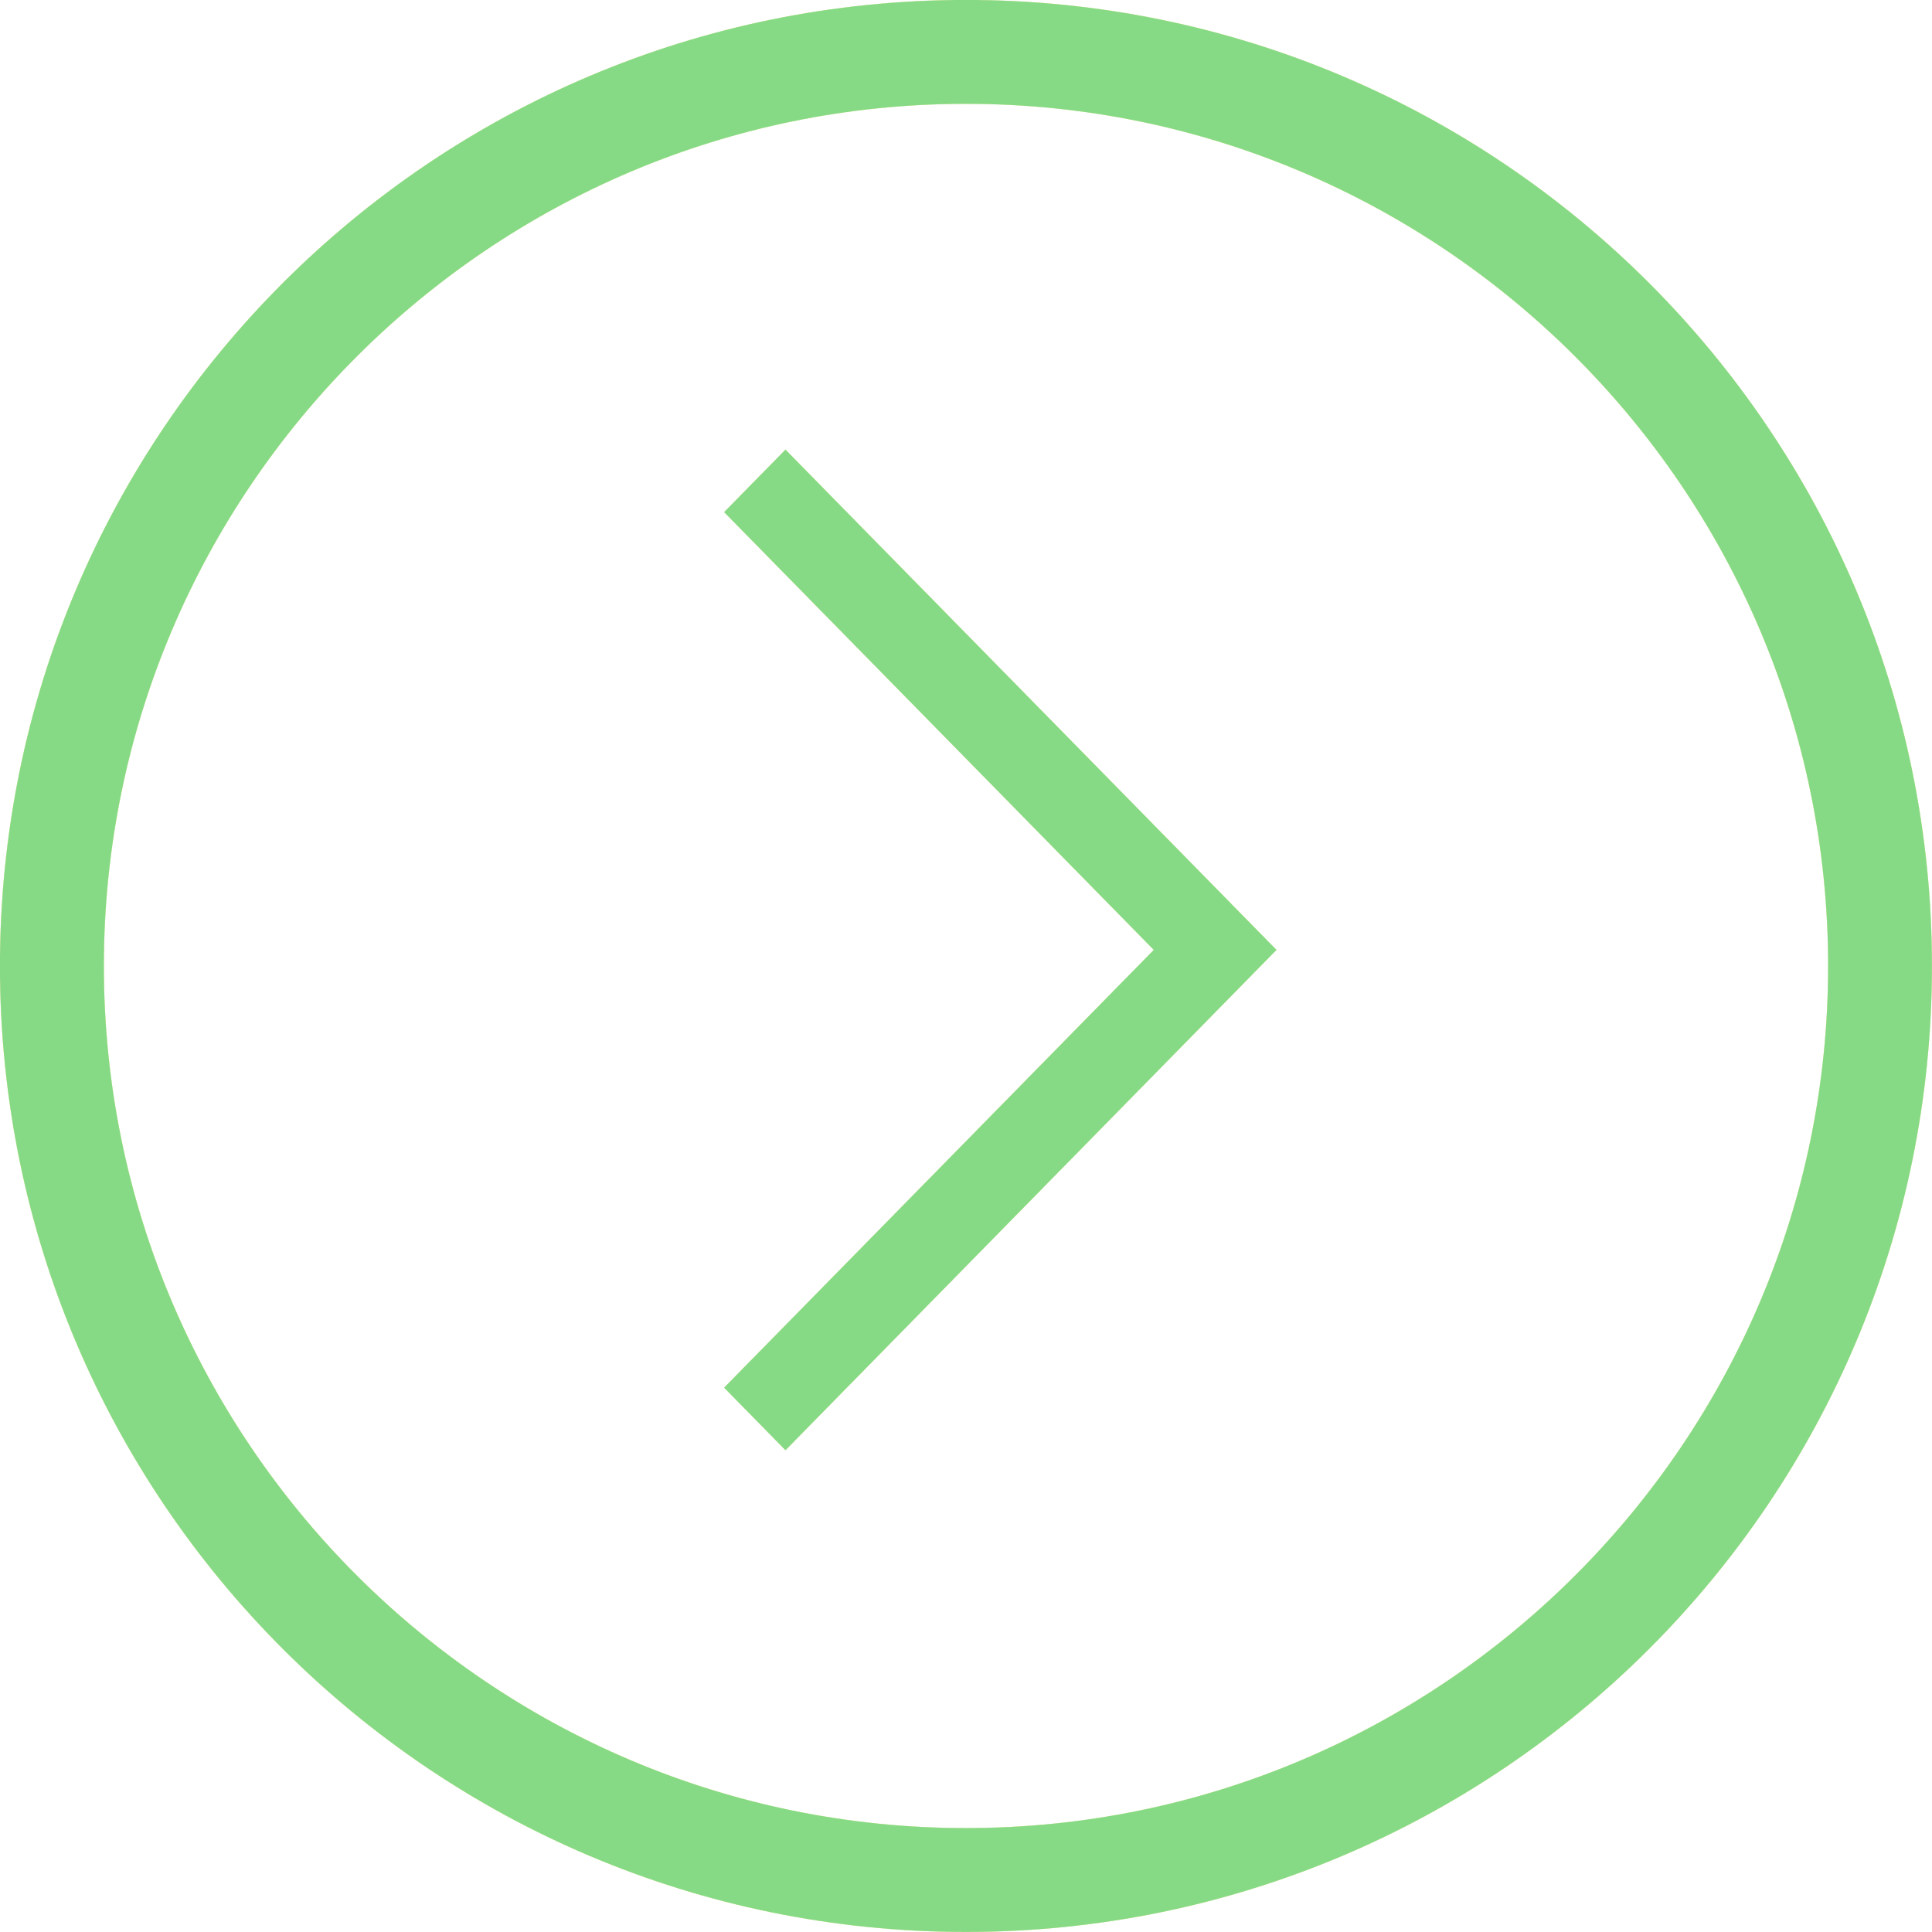
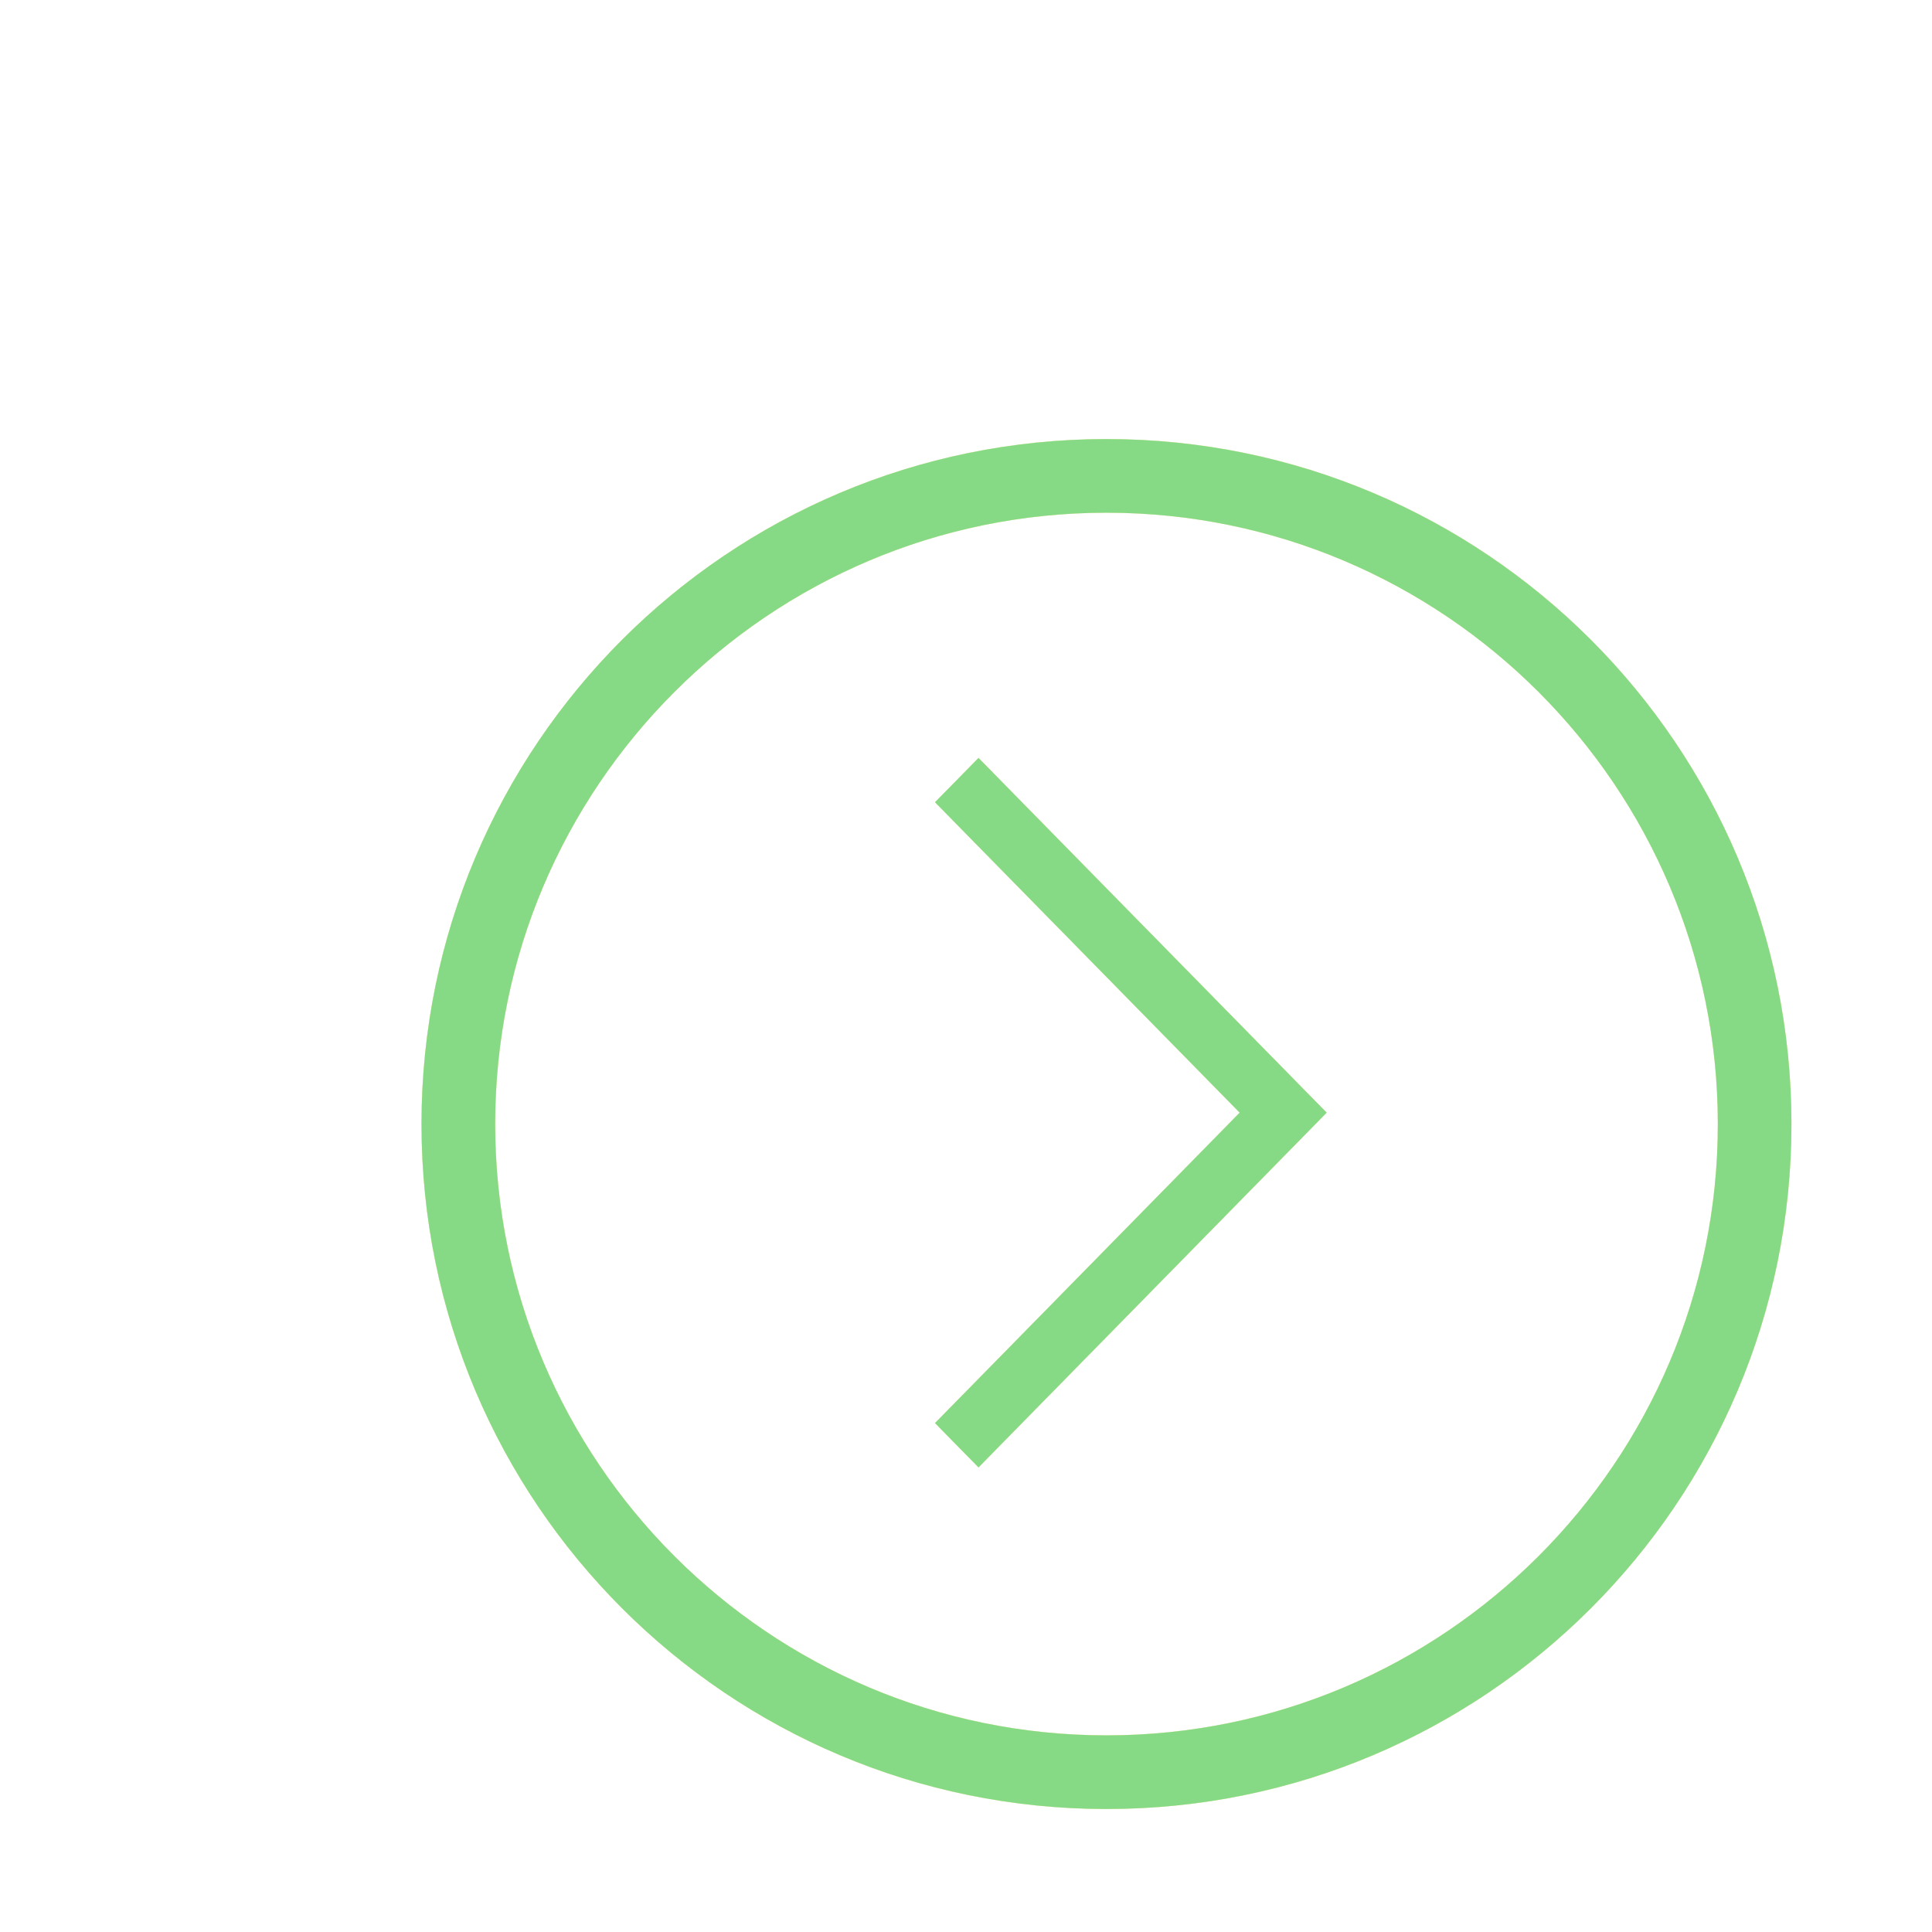
- <svg xmlns="http://www.w3.org/2000/svg" preserveAspectRatio="xMidYMid" width="38" height="38" viewBox="0 0 39 39">
+ <svg xmlns="http://www.w3.org/2000/svg" preserveAspectRatio="xMidYMid" width="38" height="38" viewBox="-12 -5 55 40">
  <defs>
    <style>
      .cls-1 {
        fill: #8dd22b;
        filter: url(#color-overlay-1);
        opacity: 0.5;
        fill-rule: evenodd;
      }
    </style>
    <filter id="color-overlay-1" filterUnits="userSpaceOnUse">
      <feFlood flood-color="#10b510" />
      <feComposite operator="in" in2="SourceGraphic" />
      <feBlend in2="SourceGraphic" result="solidFill" />
    </filter>
  </defs>
  <path d="M19.499,38.999 C8.730,38.999 -0.001,30.268 -0.001,19.500 C-0.001,8.730 8.730,-0.001 19.499,-0.001 C30.268,-0.001 38.999,8.730 38.999,19.500 C38.999,30.268 30.268,38.999 19.499,38.999 ZM19.499,2.096 C9.903,2.096 2.097,9.904 2.097,19.500 C2.097,29.096 9.903,36.902 19.499,36.902 C29.095,36.902 36.903,29.096 36.903,19.500 C36.903,9.904 29.095,2.096 19.499,2.096 ZM14.617,28.012 L23.290,19.175 L14.617,10.338 L15.856,9.076 L25.768,19.175 L15.856,29.275 L14.617,28.012 Z" class="cls-1" />
</svg>
